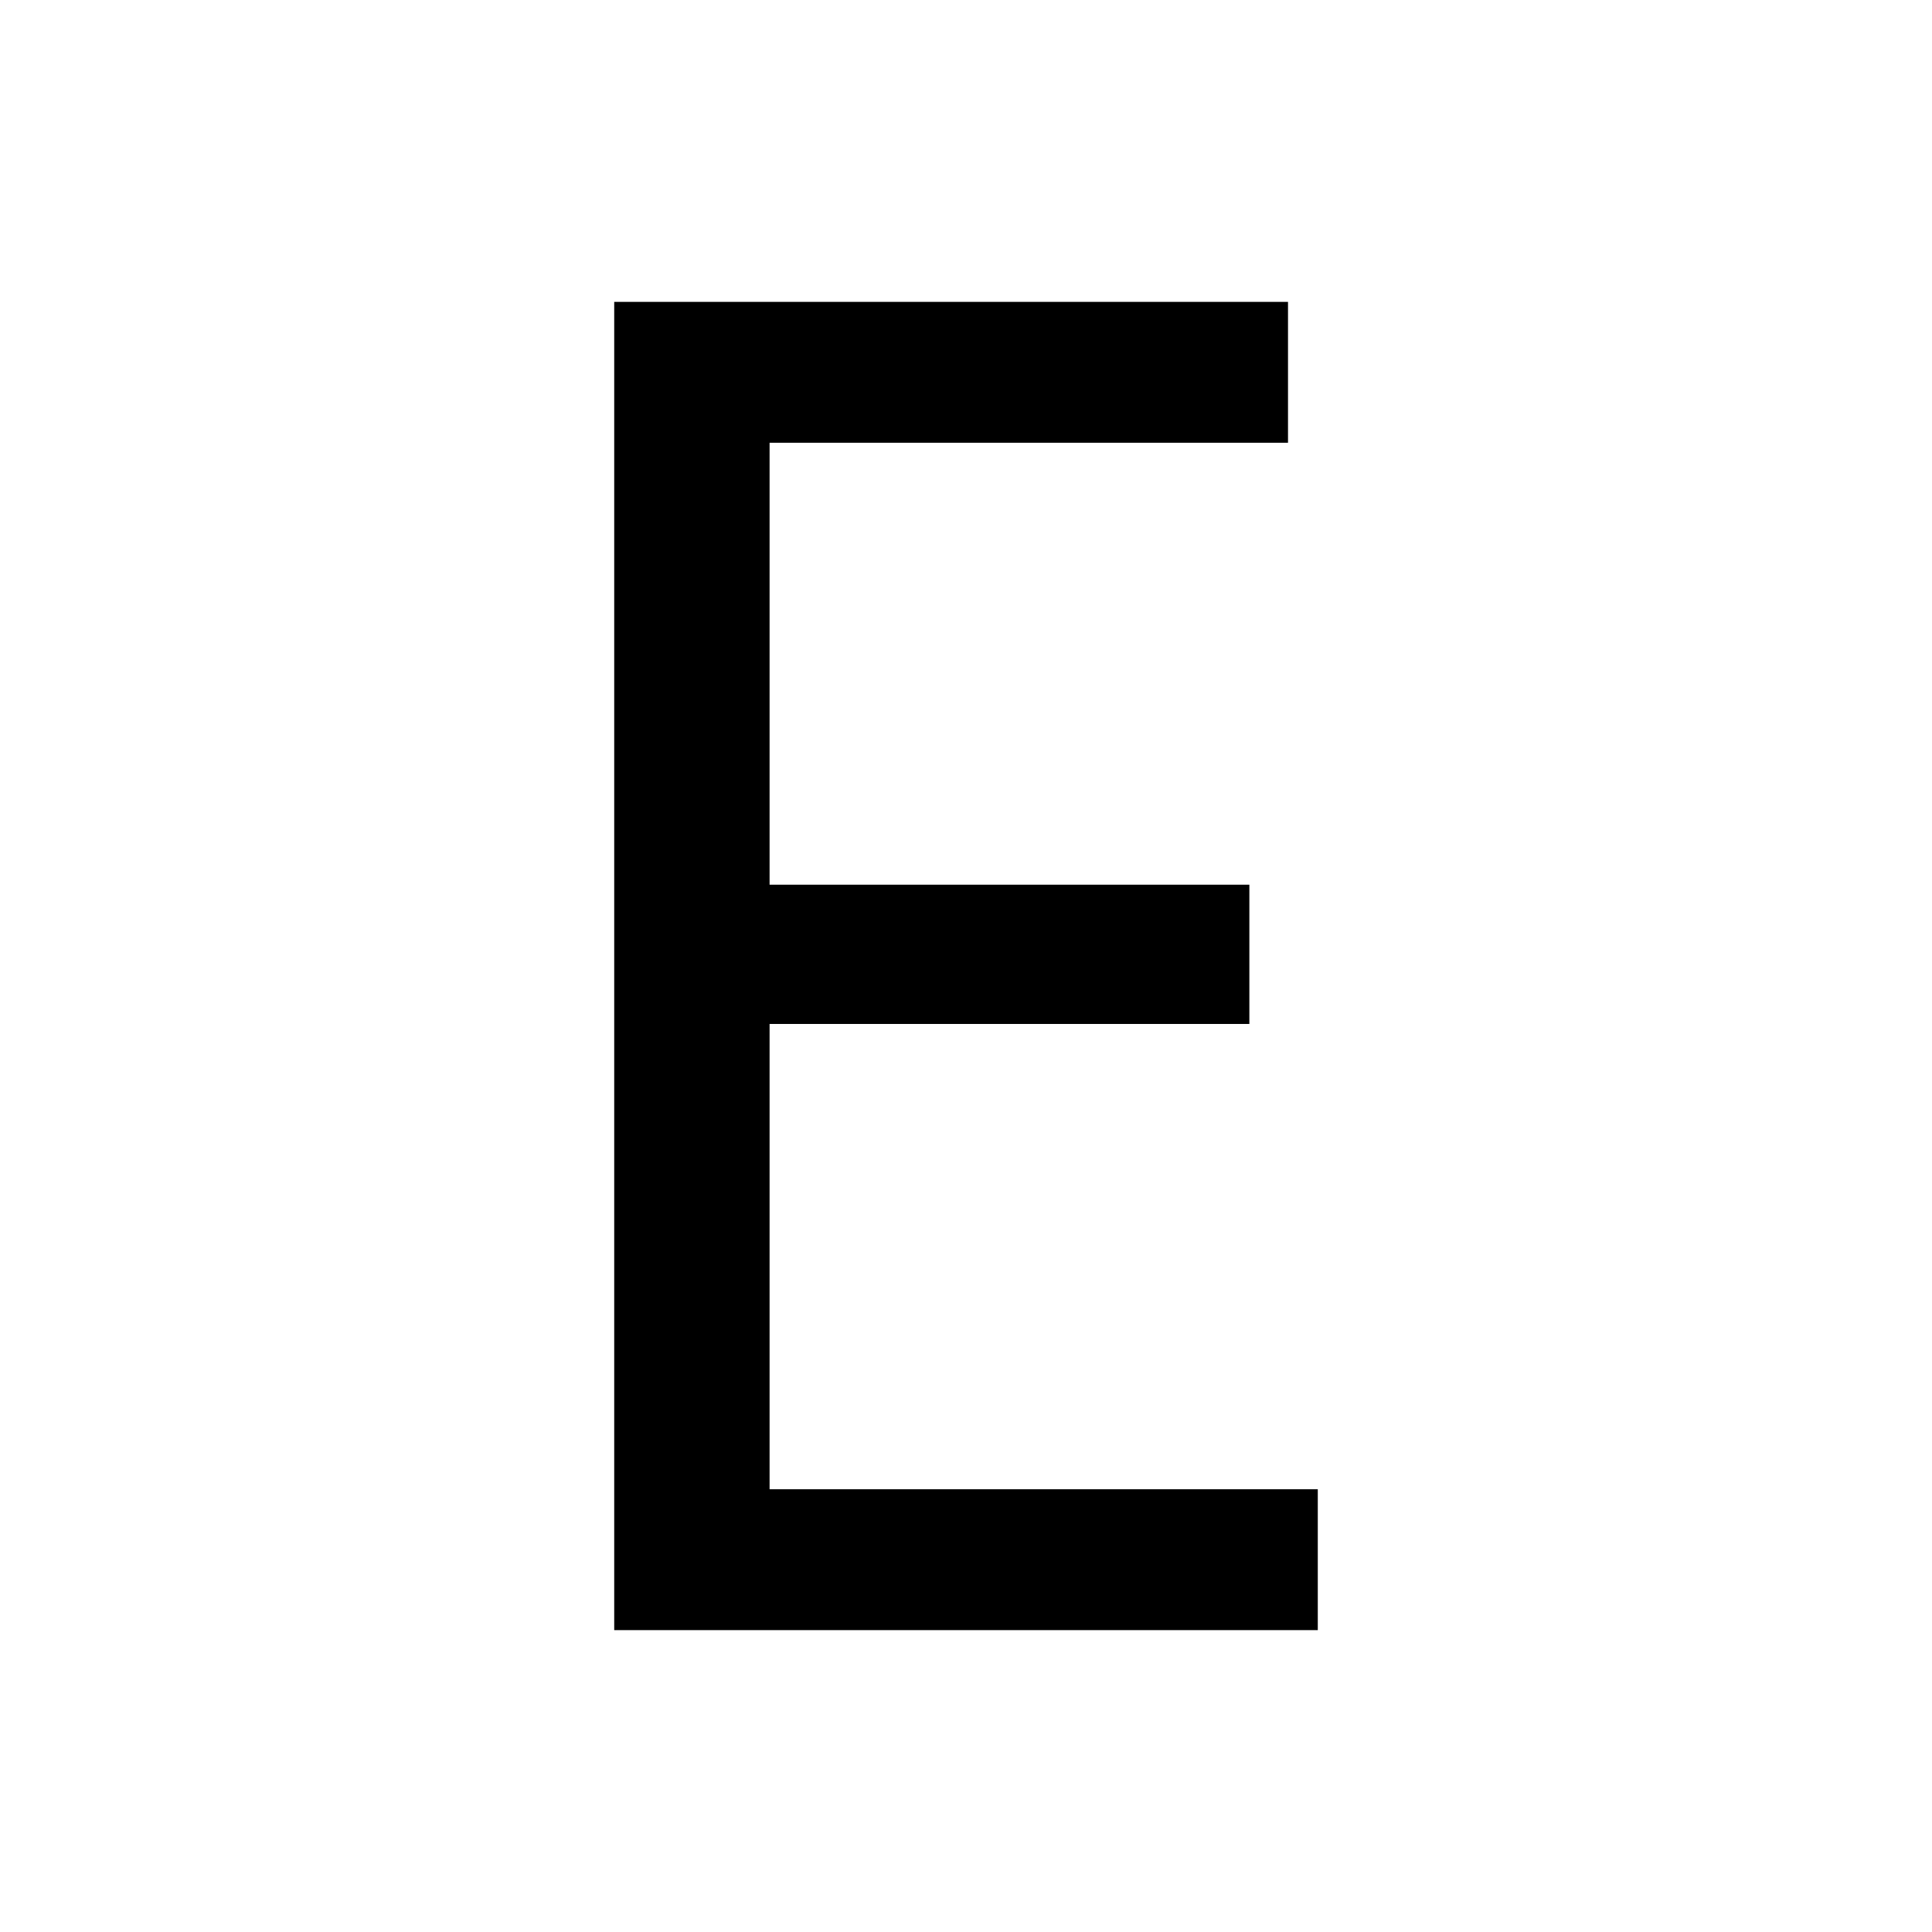
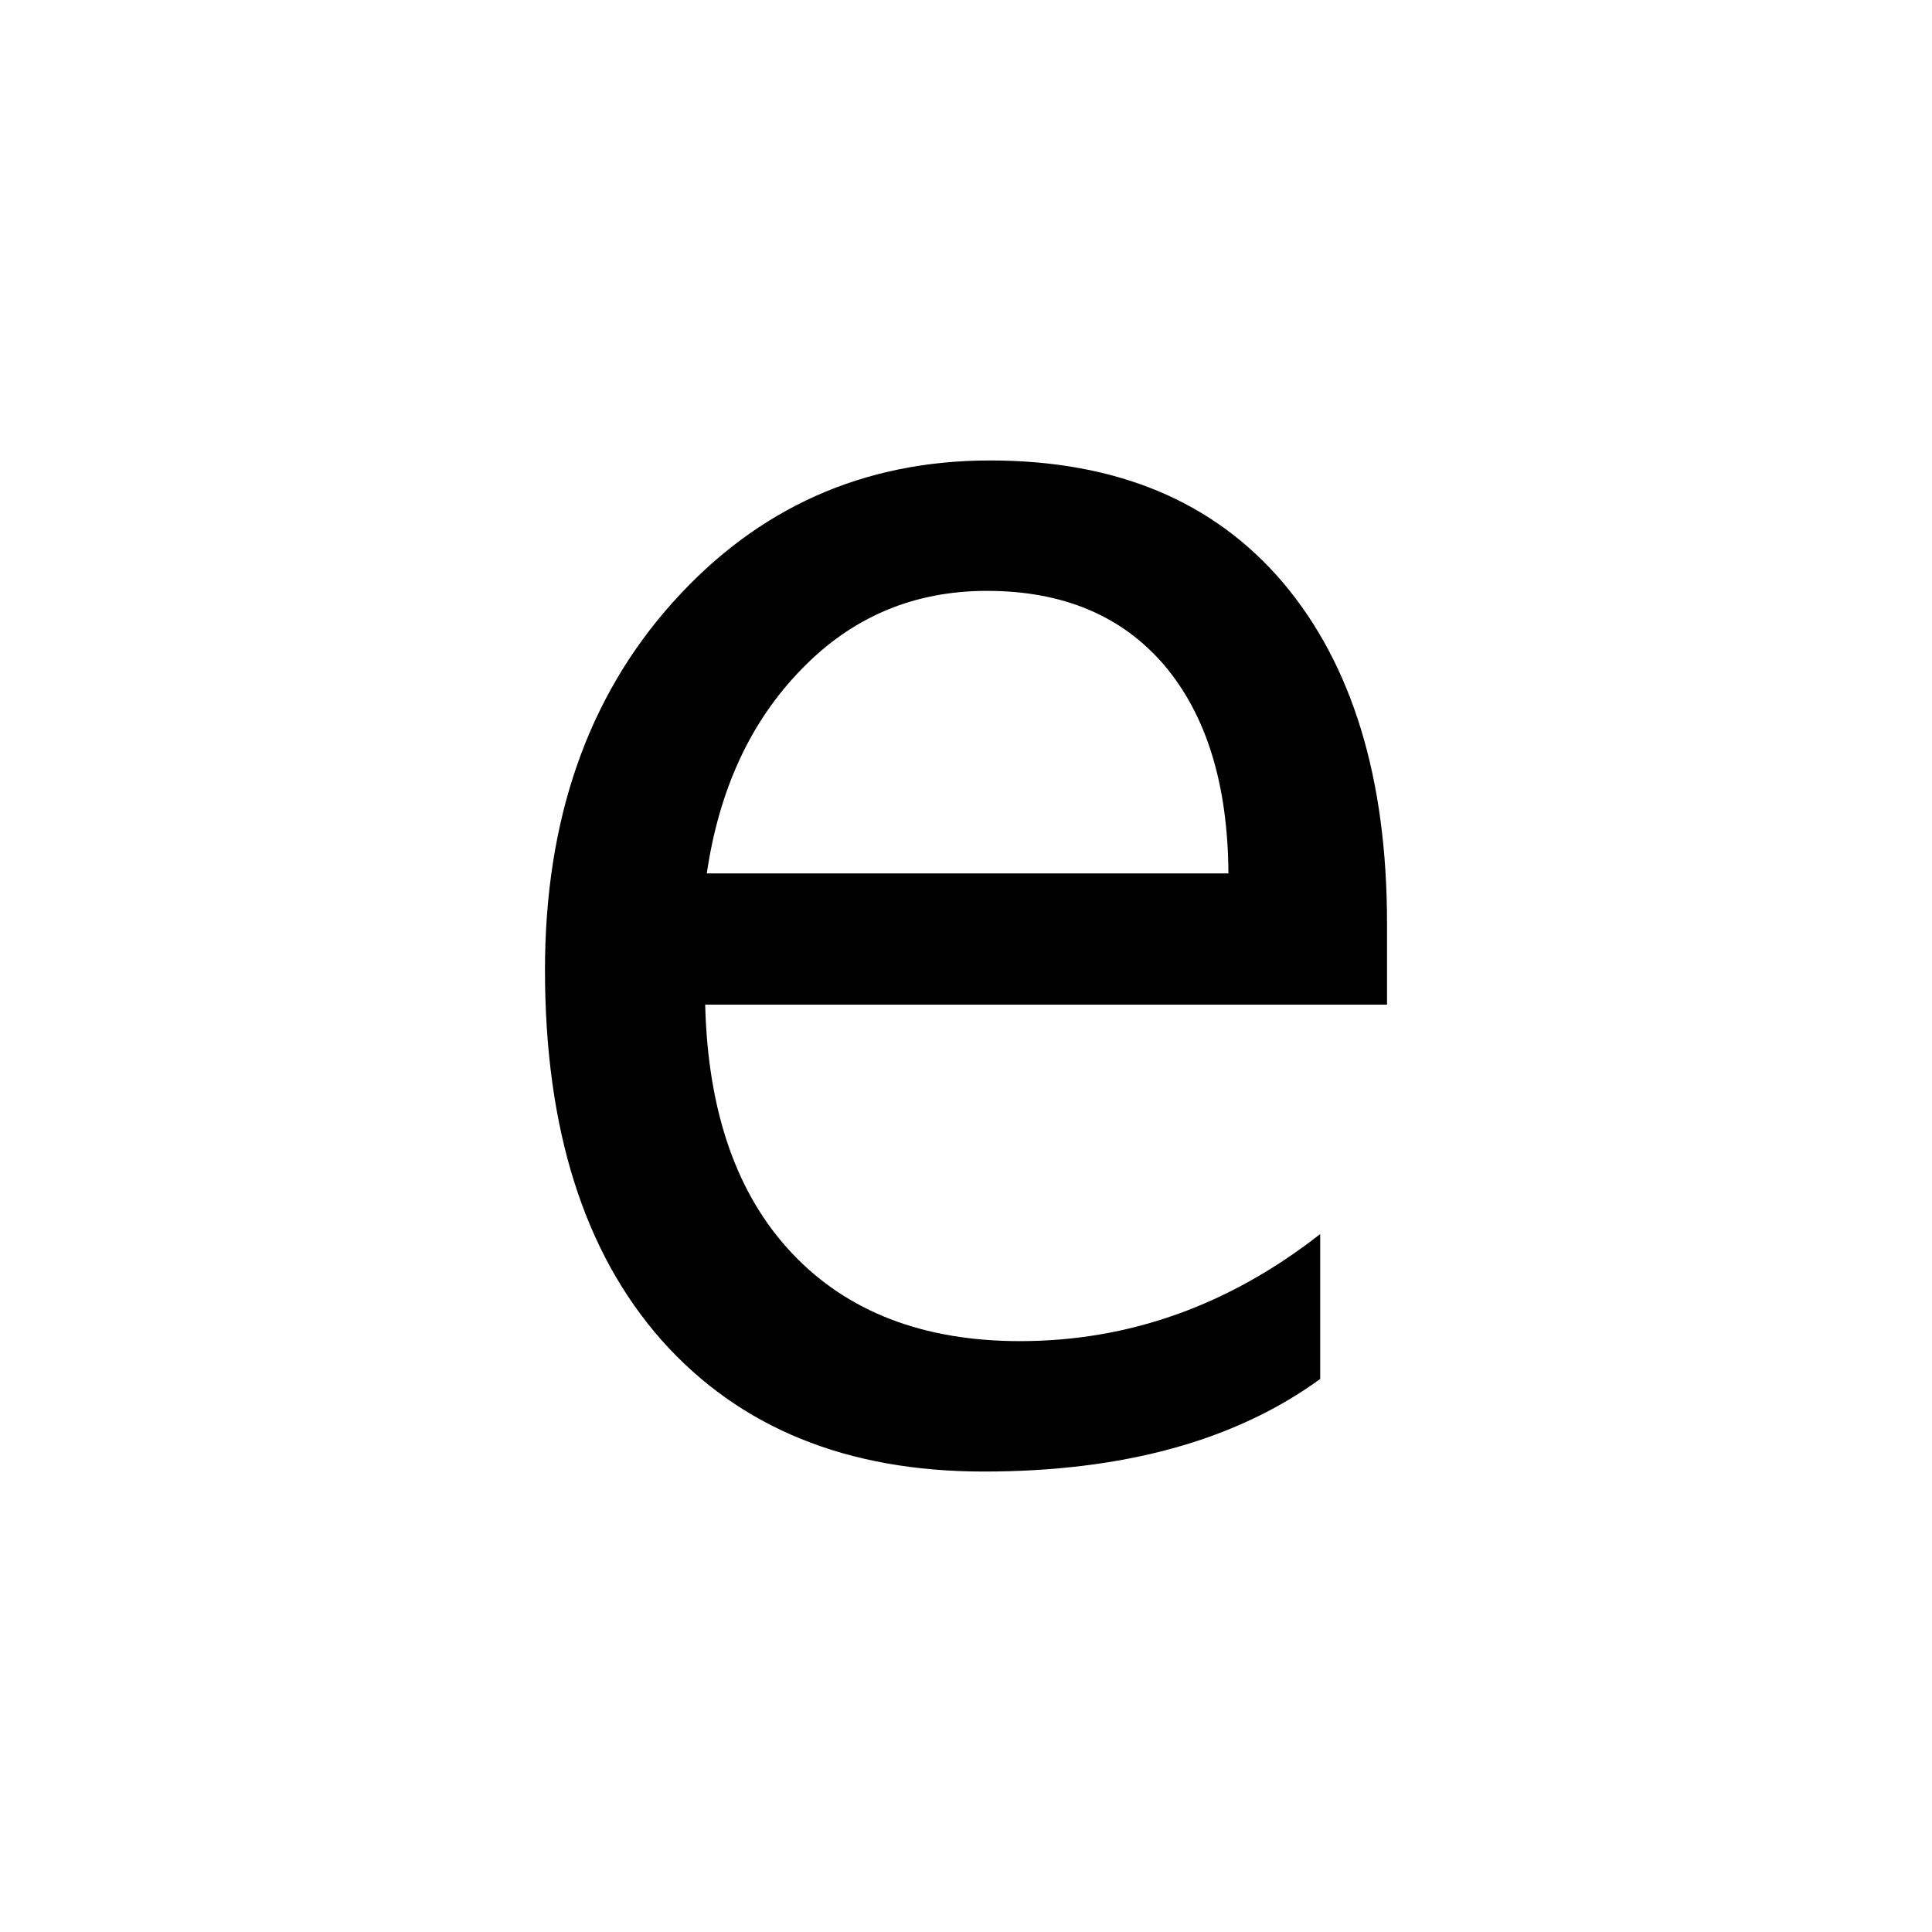
<svg xmlns="http://www.w3.org/2000/svg" viewBox="0 0 24 24" fill="#000000">
-   <path d="M16.37,18.5L16.37,20.25L7.63,20.25L7.63,3.75L16,3.75L16,5.5L9.56,5.5L9.56,10.99L15.52,10.99L15.52,12.72L9.56,12.72L9.56,18.5L16.37,18.5" />
+   <path d="M17.23,11.47L17.23,12.48L8.76,12.48Q8.81,14.48 9.84,15.57Q10.87,16.66 12.67,16.66L12.67,16.66Q14.7,16.66 16.4,15.33L16.4,15.33L16.4,17.13Q14.82,18.28 12.22,18.28L12.22,18.28Q9.67,18.28 8.22,16.65Q6.77,15.01 6.77,12.05L6.77,12.05Q6.77,9.25 8.36,7.48Q9.94,5.72 12.3,5.72L12.3,5.72Q14.65,5.72 15.94,7.24Q17.23,8.77 17.23,11.47L17.23,11.47M8.78,10.85L15.26,10.85Q15.25,9.19 14.46,8.26Q13.67,7.34 12.26,7.34L12.26,7.34Q10.9,7.34 9.96,8.31Q9.01,9.28 8.78,10.85L8.78,10.85" />
</svg>
